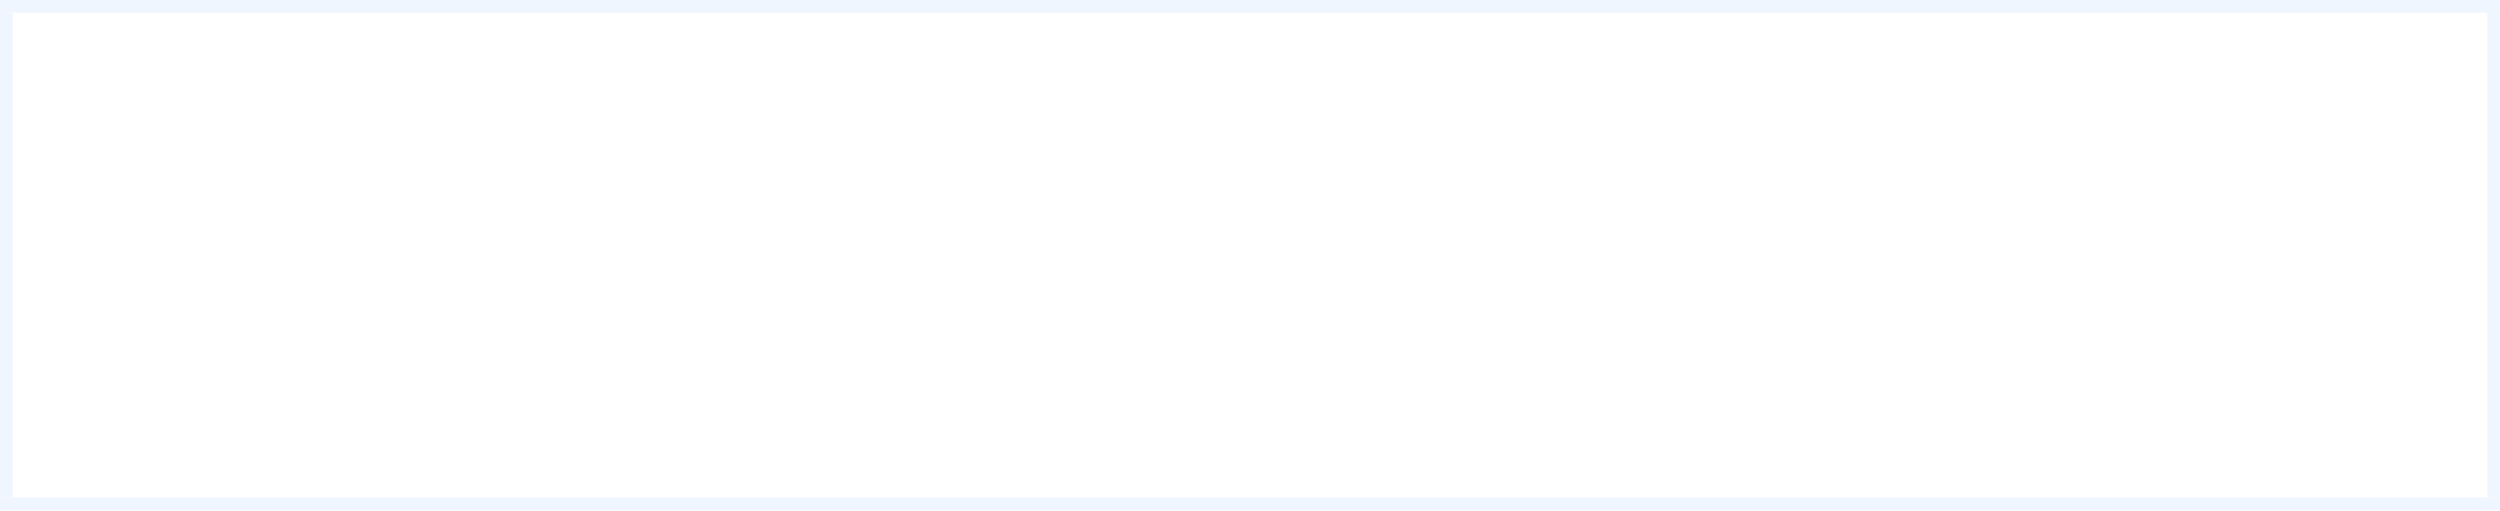
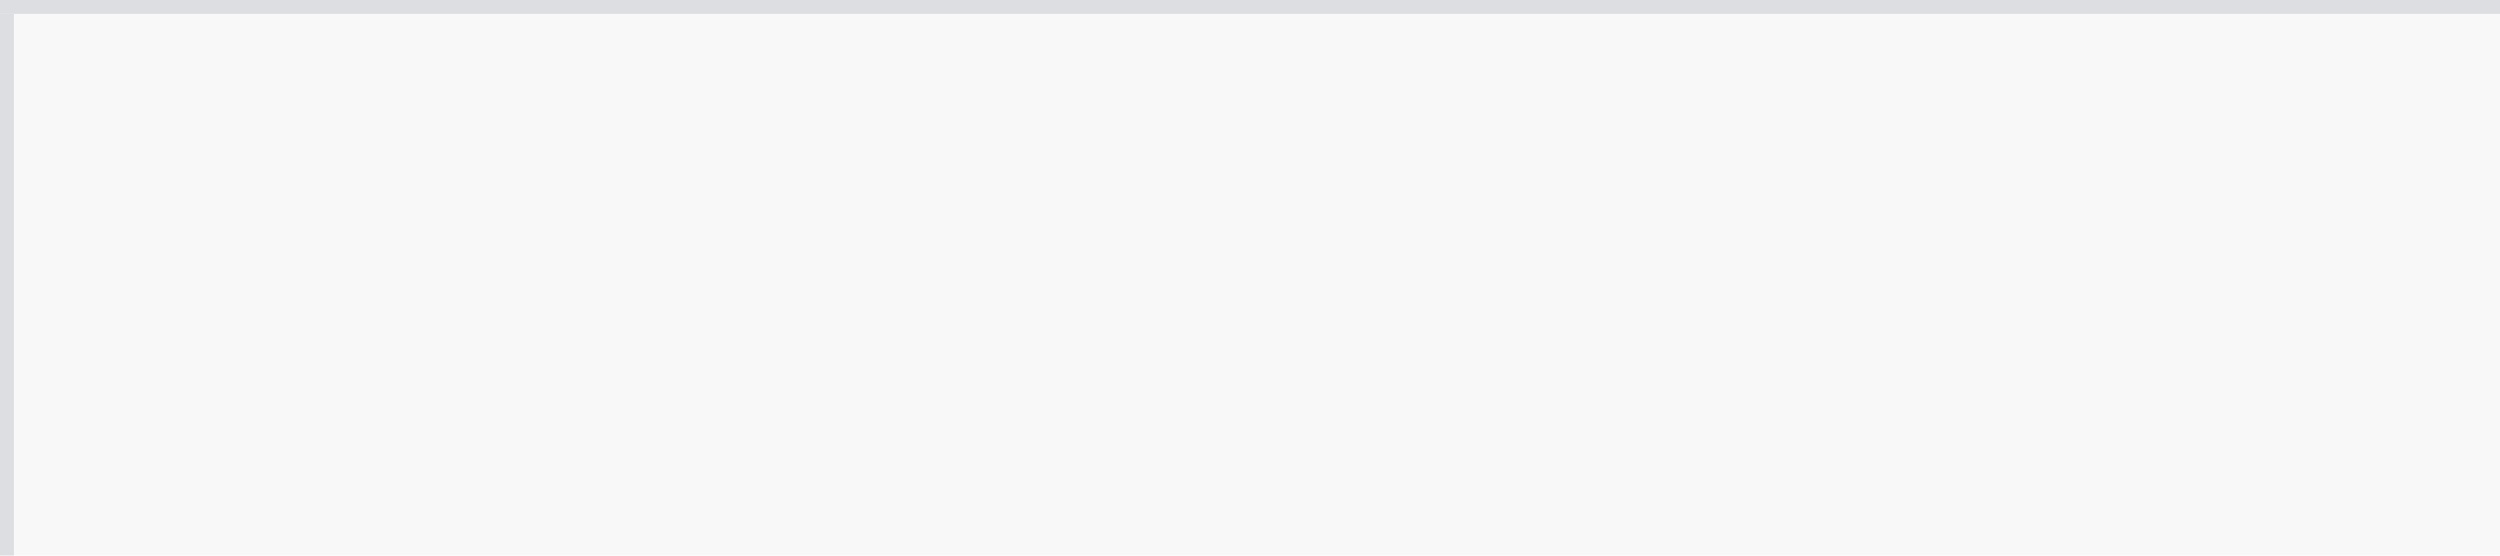
- <svg xmlns="http://www.w3.org/2000/svg" version="1.1" width="196px" height="40px" viewBox="409 319 196 40">
-   <path d="M 1 1  L 195 1  L 195 39  L 1 39  L 1 1  Z " fill-rule="nonzero" fill="rgba(255, 255, 255, 1)" stroke="none" transform="matrix(1 0 0 1 409 319 )" class="fill" />
-   <path d="M 0.5 1  L 0.5 39  " stroke-width="1" stroke-dasharray="0" stroke="rgba(240, 246, 255, 1)" fill="none" transform="matrix(1 0 0 1 409 319 )" class="stroke" />
-   <path d="M 0 0.5  L 196 0.5  " stroke-width="1" stroke-dasharray="0" stroke="rgba(240, 246, 255, 1)" fill="none" transform="matrix(1 0 0 1 409 319 )" class="stroke" />
-   <path d="M 195.5 1  L 195.5 39  " stroke-width="1" stroke-dasharray="0" stroke="rgba(240, 246, 255, 1)" fill="none" transform="matrix(1 0 0 1 409 319 )" class="stroke" />
-   <path d="M 0 39.5  L 196 39.5  " stroke-width="1" stroke-dasharray="0" stroke="rgba(240, 246, 255, 1)" fill="none" transform="matrix(1 0 0 1 409 319 )" class="stroke" />
+ <svg xmlns="http://www.w3.org/2000/svg" version="1.1" width="180px" height="40px" viewBox="238 0 180 40">
+   <path d="M 1 1  L 180 1  L 180 40  L 1 40  L 1 1  Z " fill-rule="nonzero" fill="rgba(248, 248, 249, 1)" stroke="none" transform="matrix(1 0 0 1 238 0 )" class="fill" />
+   <path d="M 0.5 1  L 0.5 40  " stroke-width="1" stroke-dasharray="0" stroke="rgba(220, 222, 226, 1)" fill="none" transform="matrix(1 0 0 1 238 0 )" class="stroke" />
+   <path d="M 0 0.5  L 180 0.5  " stroke-width="1" stroke-dasharray="0" stroke="rgba(220, 222, 226, 1)" fill="none" transform="matrix(1 0 0 1 238 0 )" class="stroke" />
</svg>
